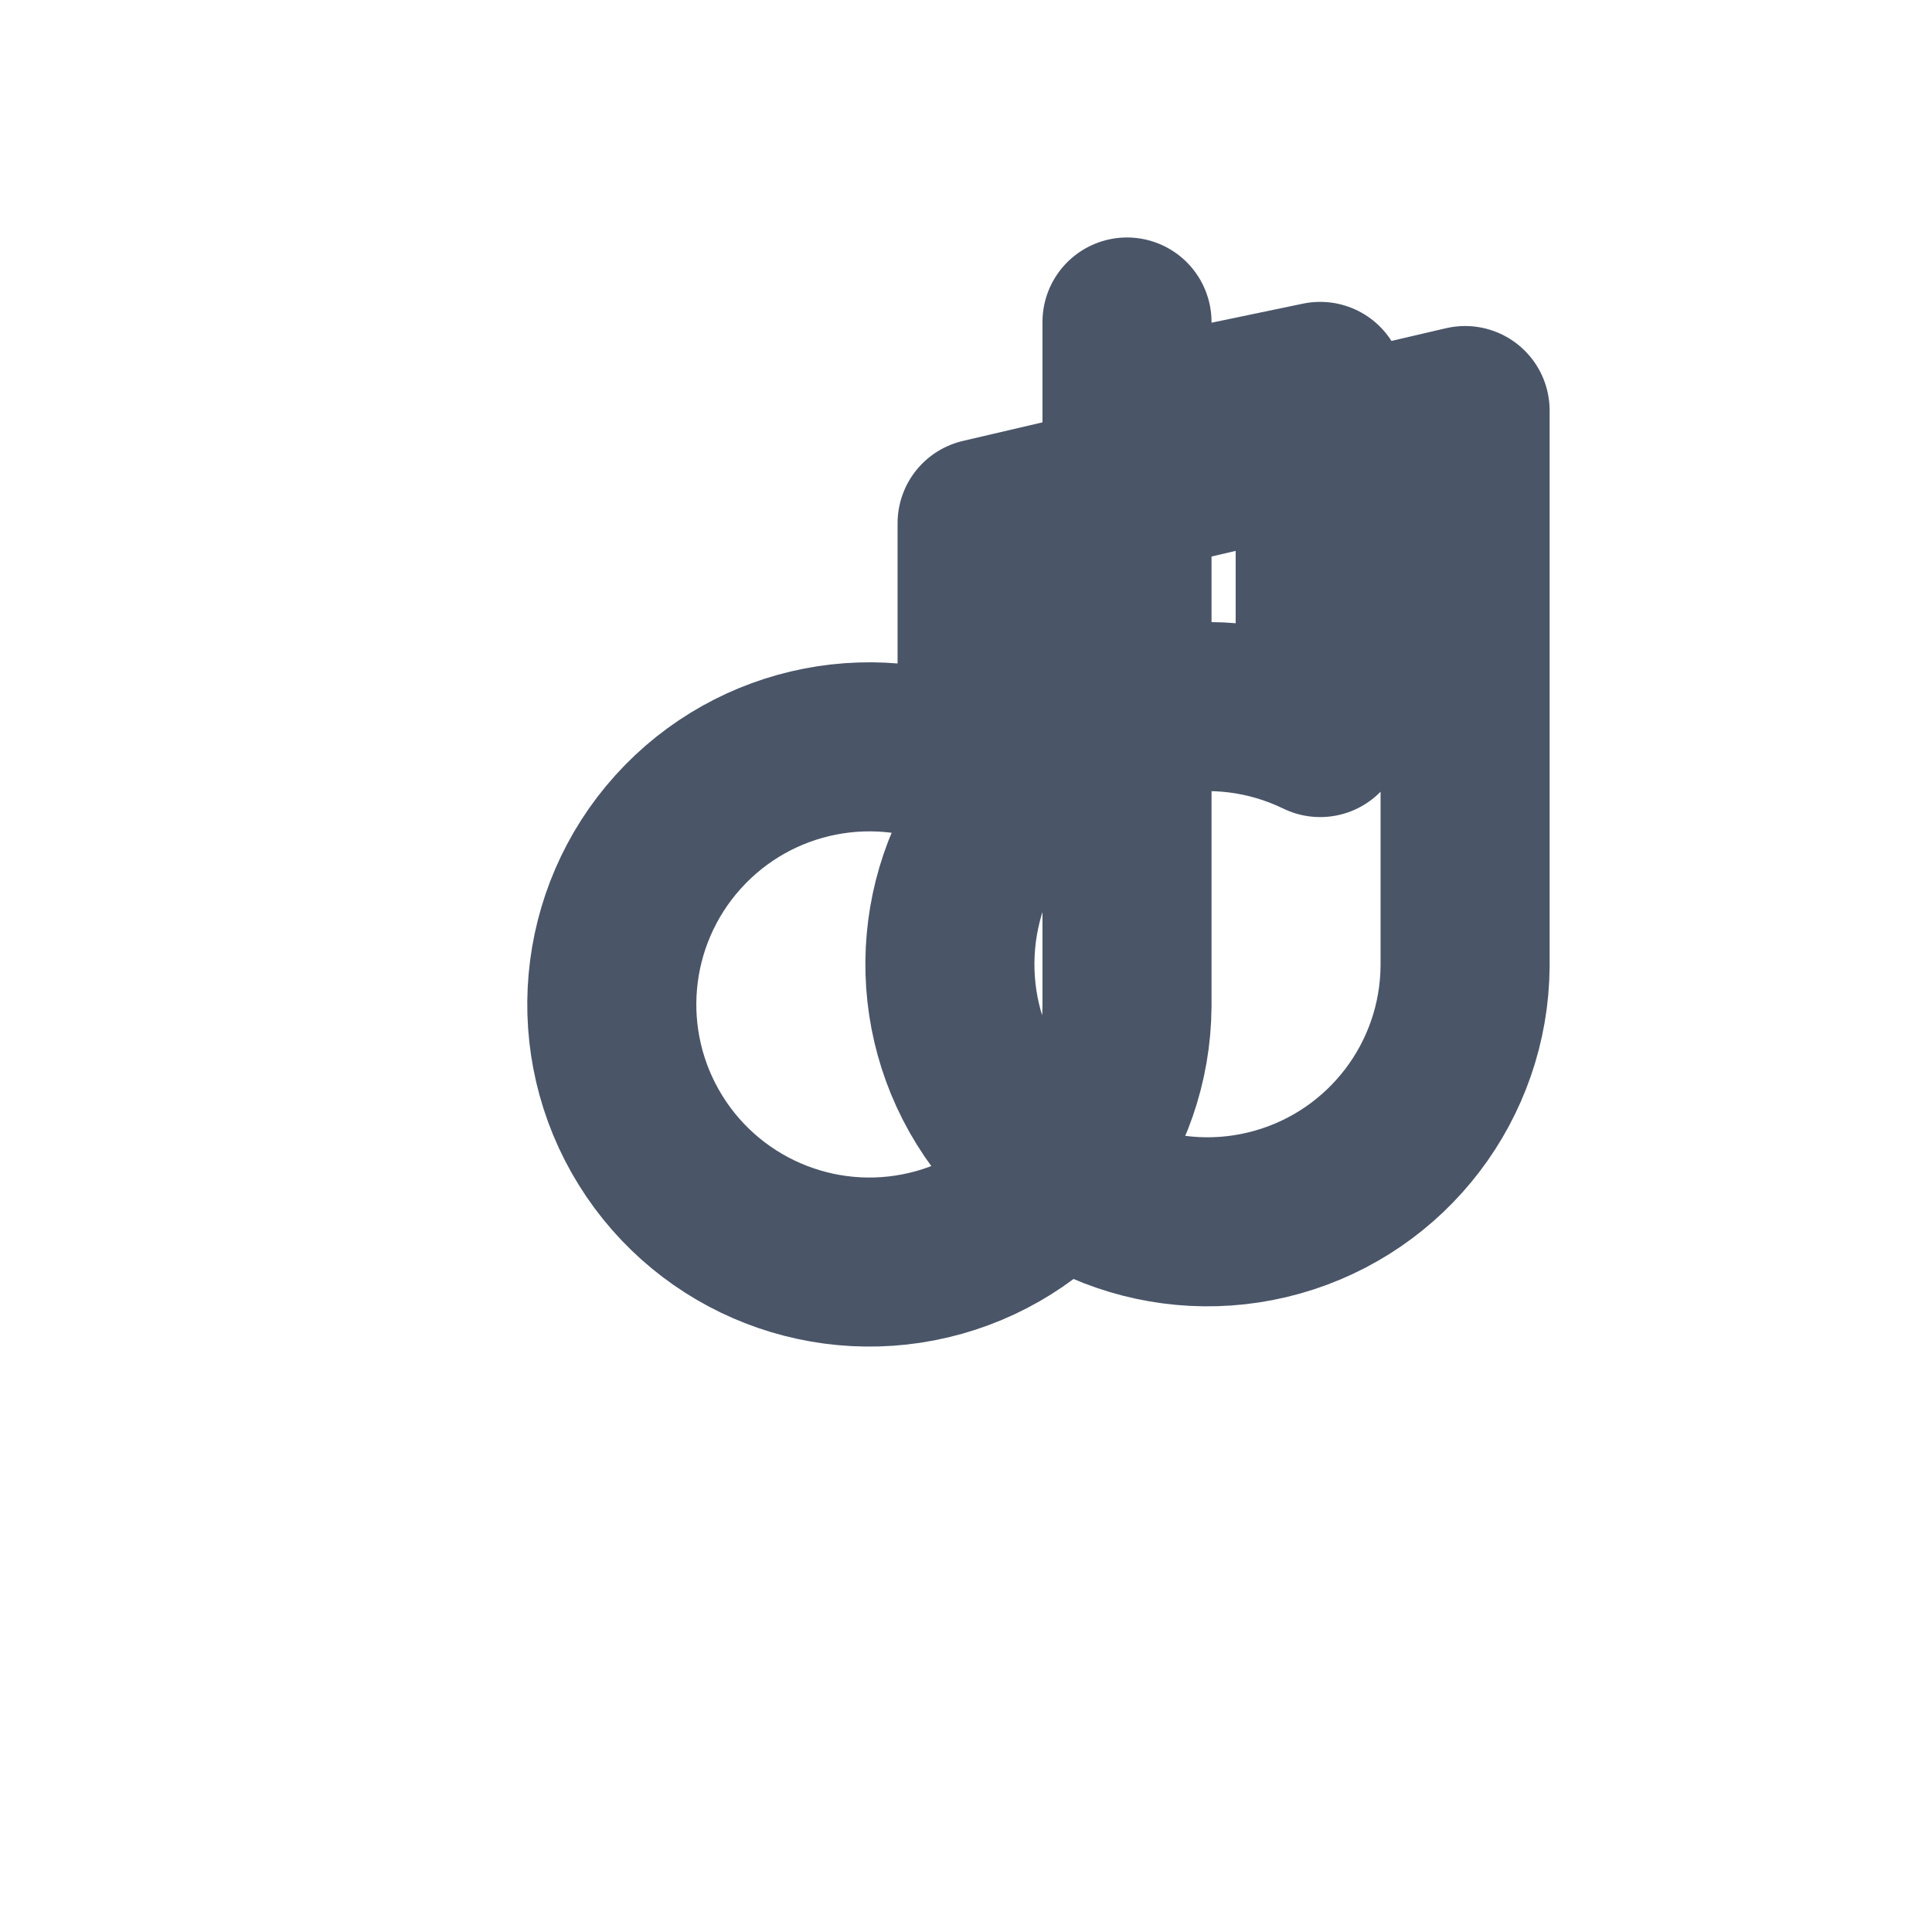
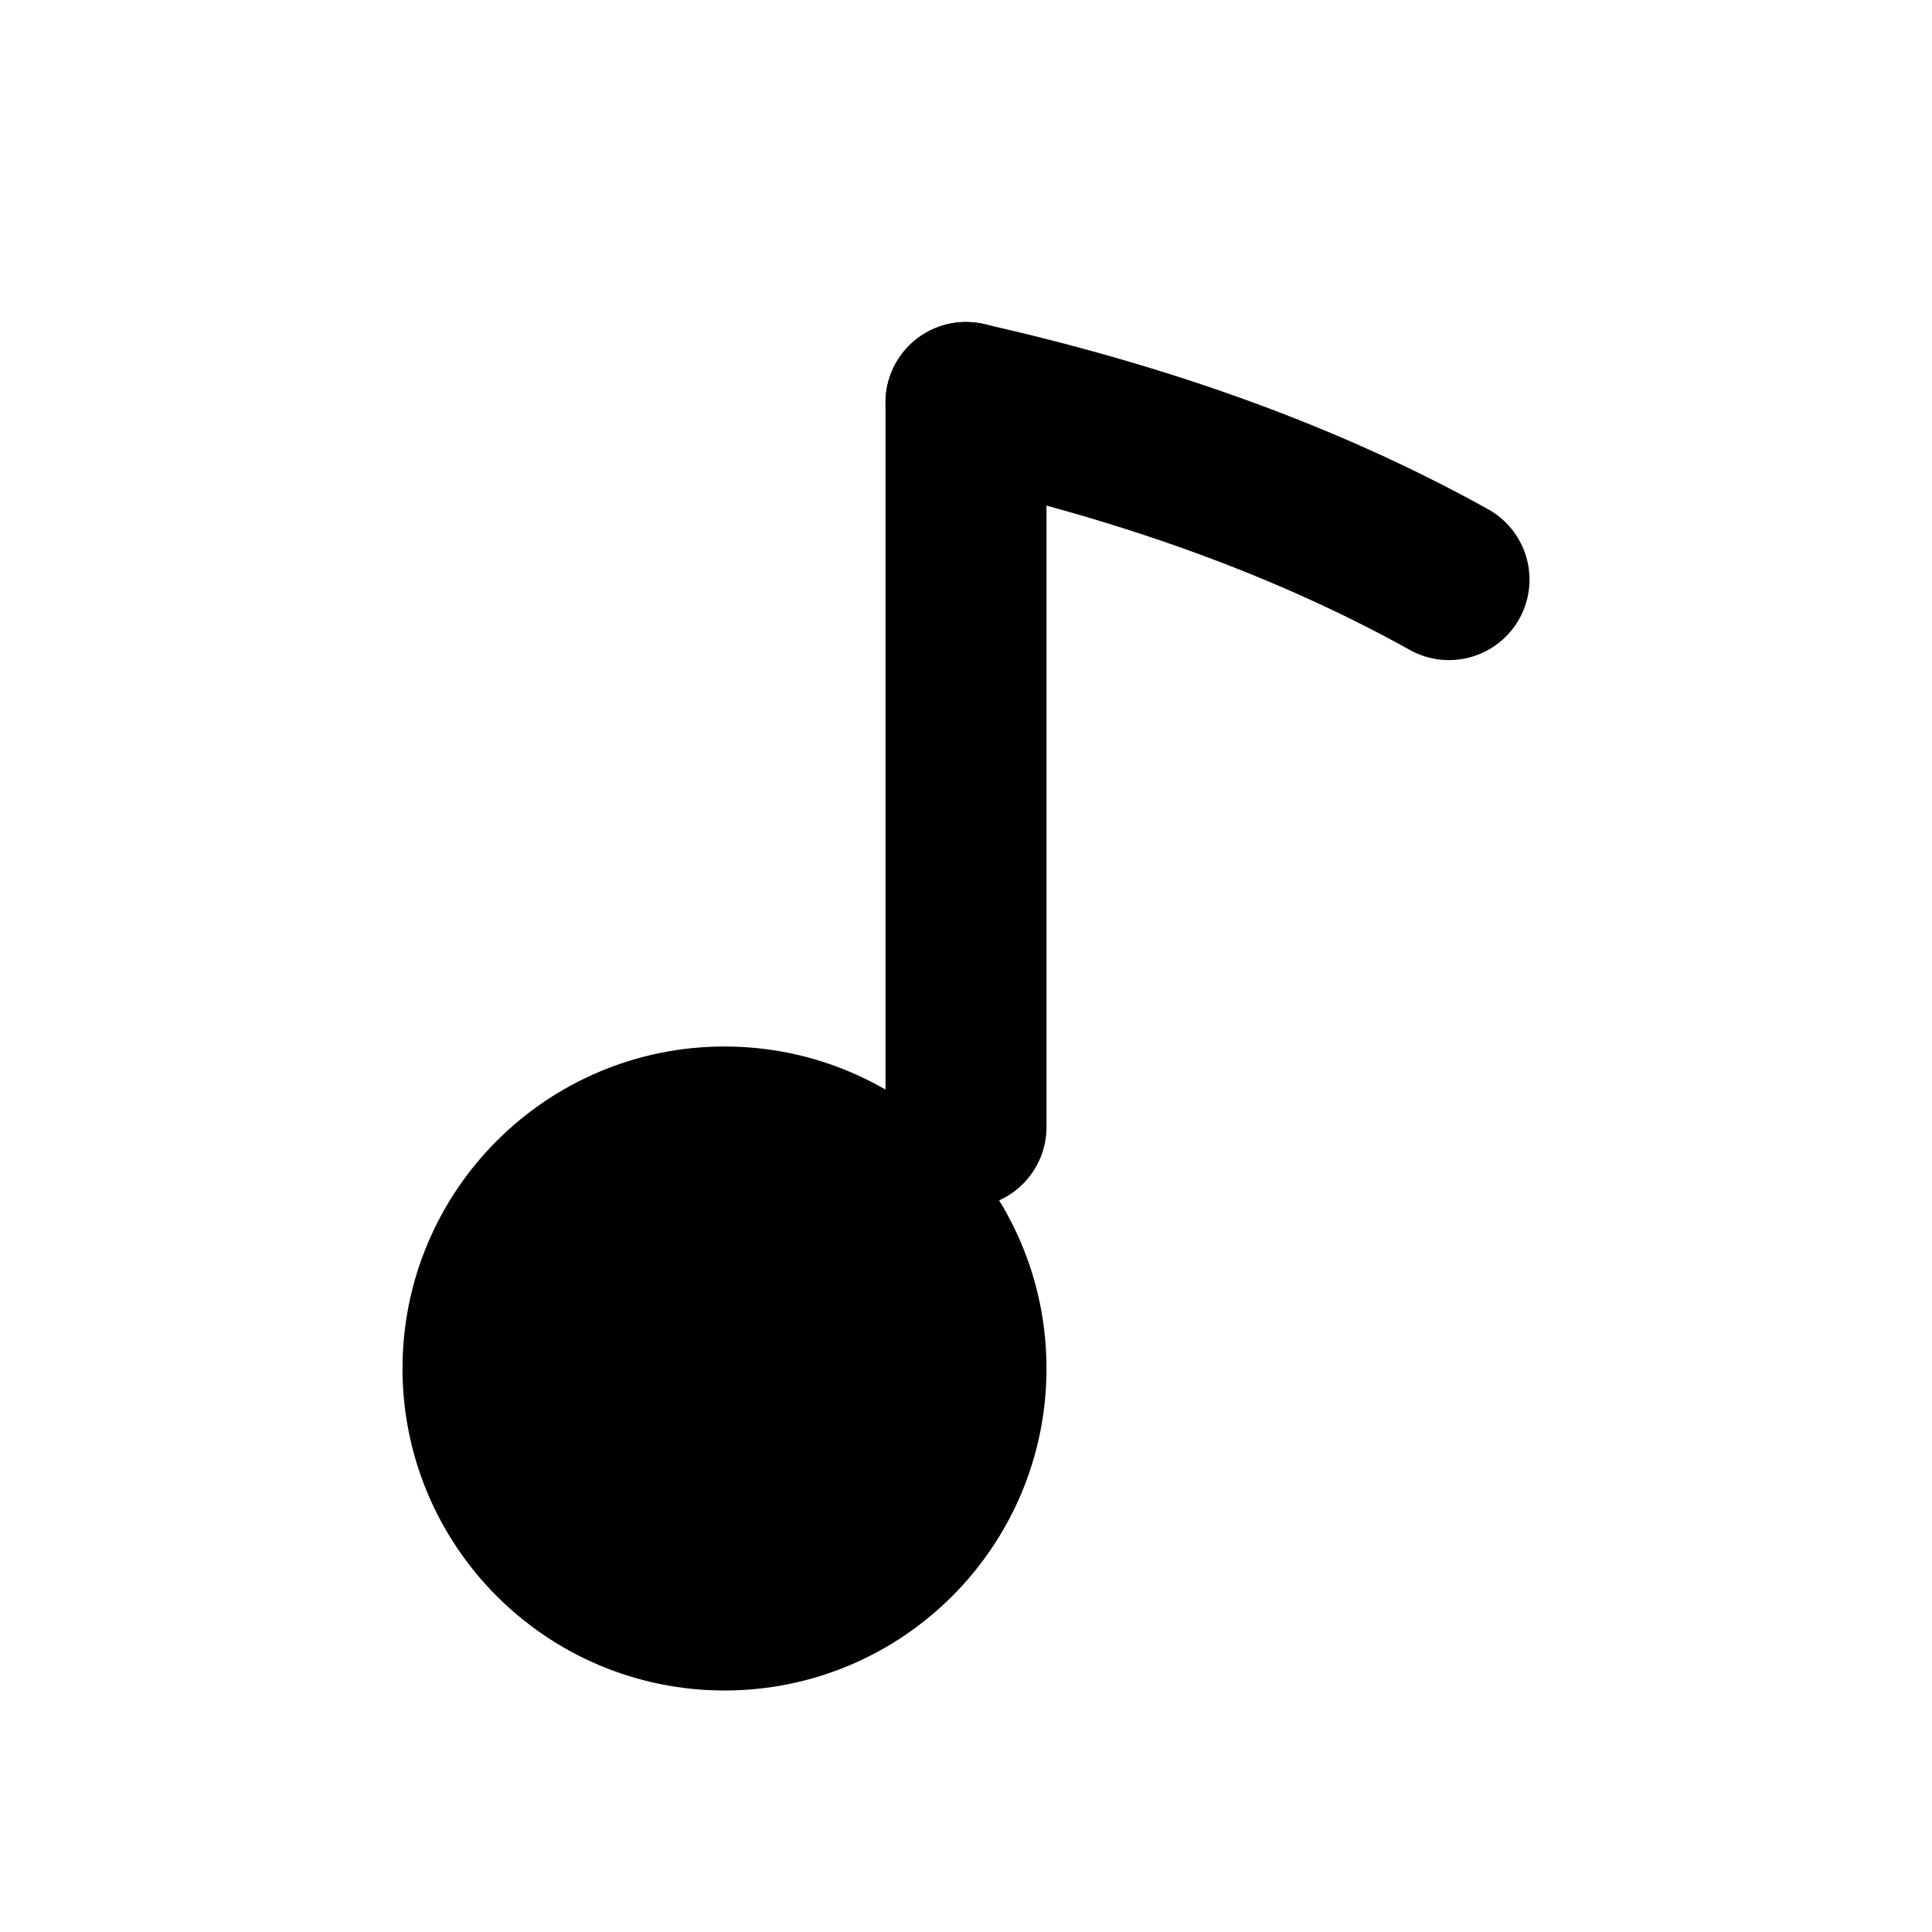
- <svg xmlns="http://www.w3.org/2000/svg" width="24" height="24" viewBox="0 0 24 24" fill="none" stroke="#4A5568" stroke-width="2.1" stroke-linecap="round" stroke-linejoin="round">
-   <path d="M14 4v8.5a3.2 3.2 0 1 1-1.8-2.9V6.5l6-1.4v6.9a3.2 3.2 0 1 1-1.8-2.9V4.8L14 5.3" />
+ <svg xmlns="http://www.w3.org/2000/svg" width="24" height="24" viewBox="0 0 24 24" fill="none" stroke="#000000" stroke-width="2" stroke-linecap="round" stroke-linejoin="round">
+   <circle cx="9" cy="17" r="3" fill="#000000" />
+   <path d="M12 5v9" />
+   <path d="M12 5c2.2.5 4.2 1.2 6 2.2" />
</svg>
